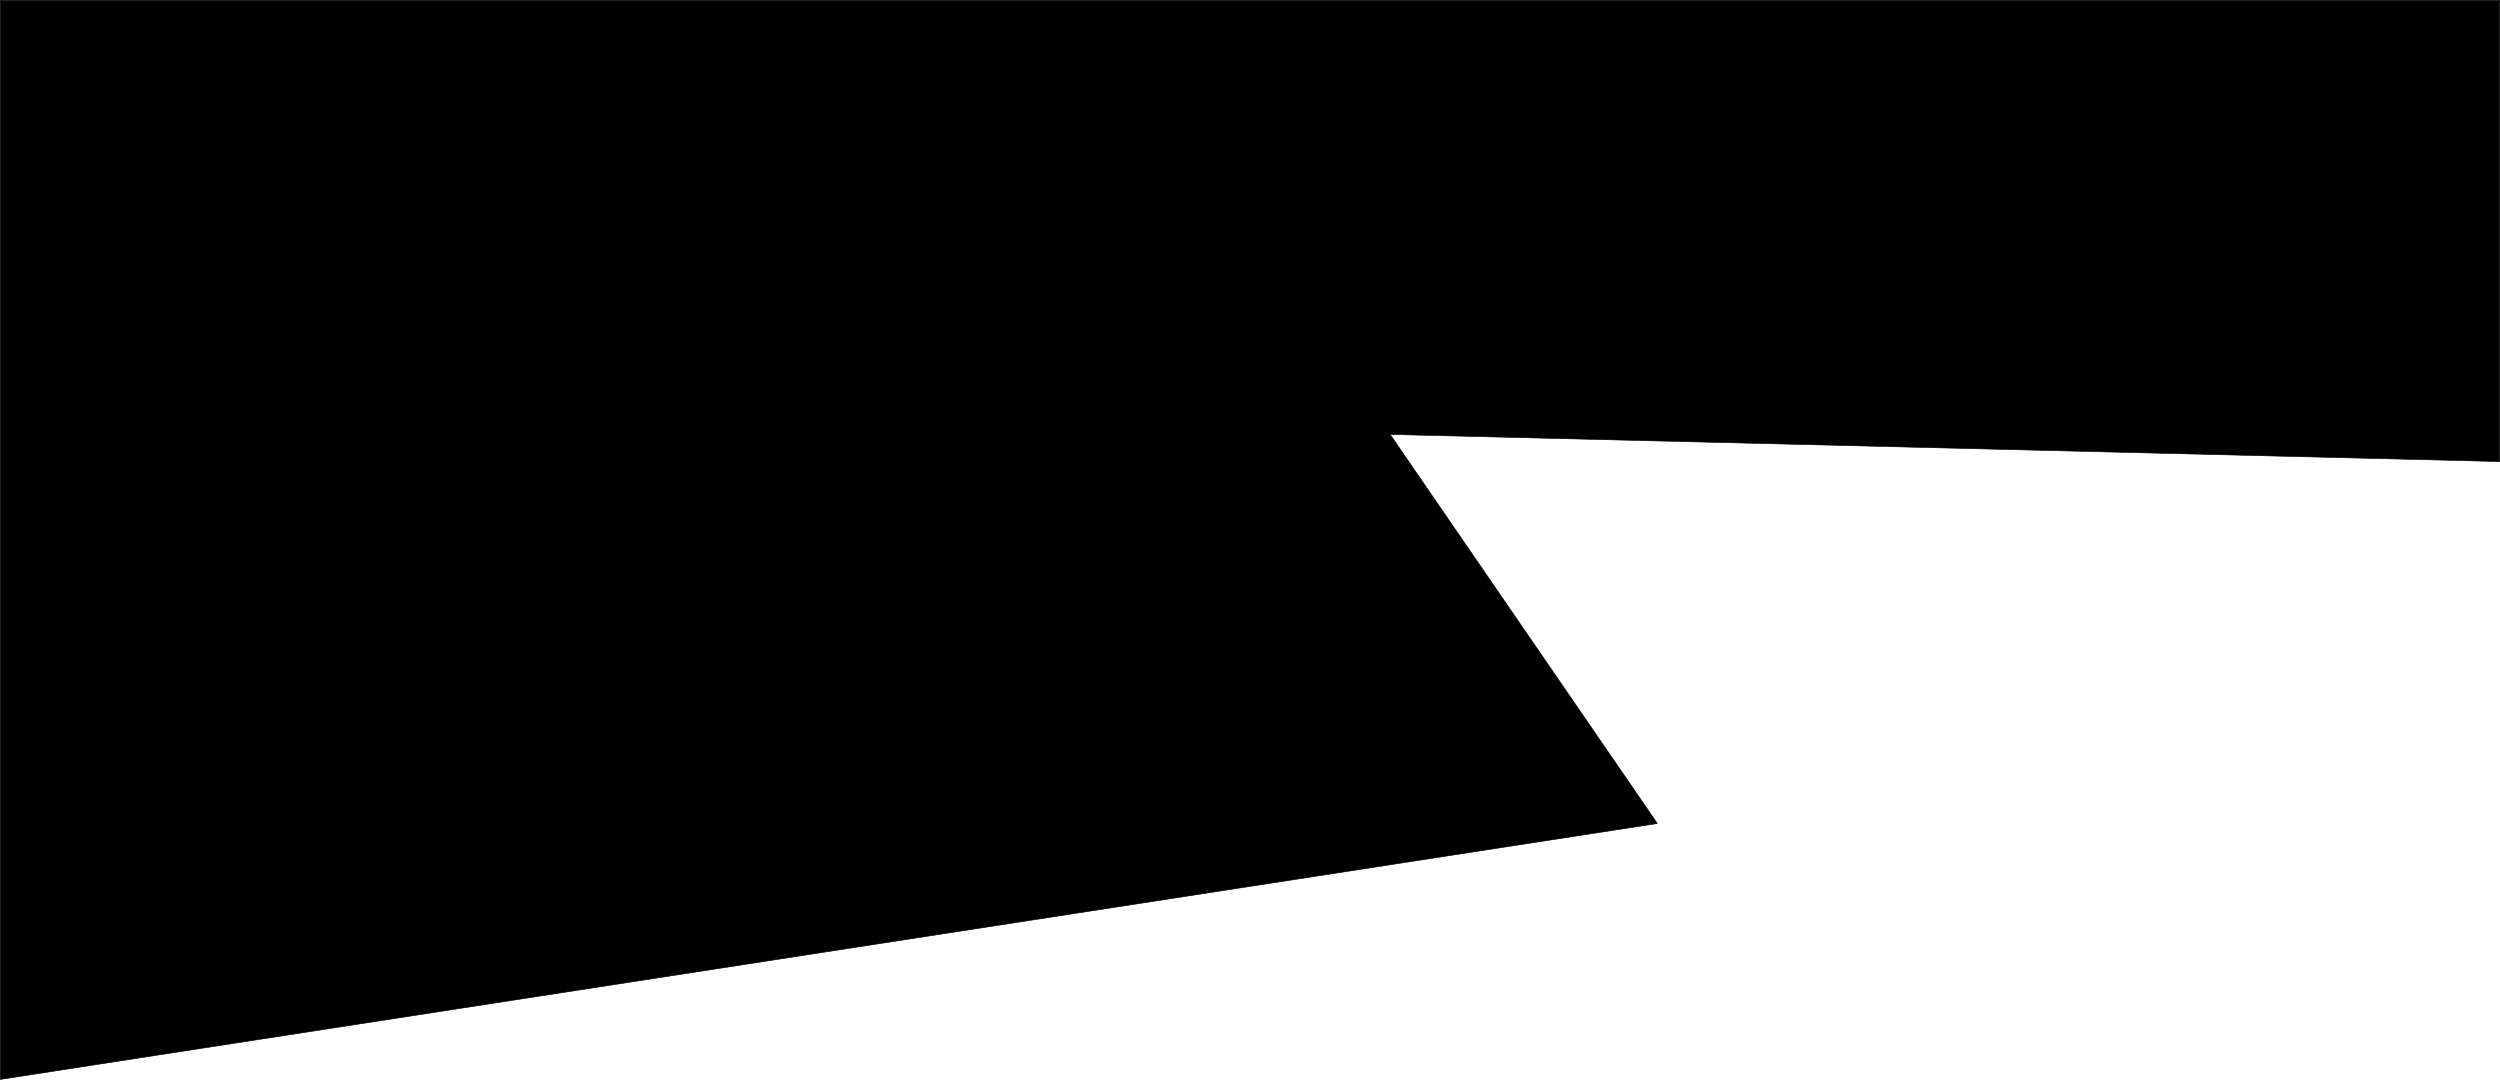
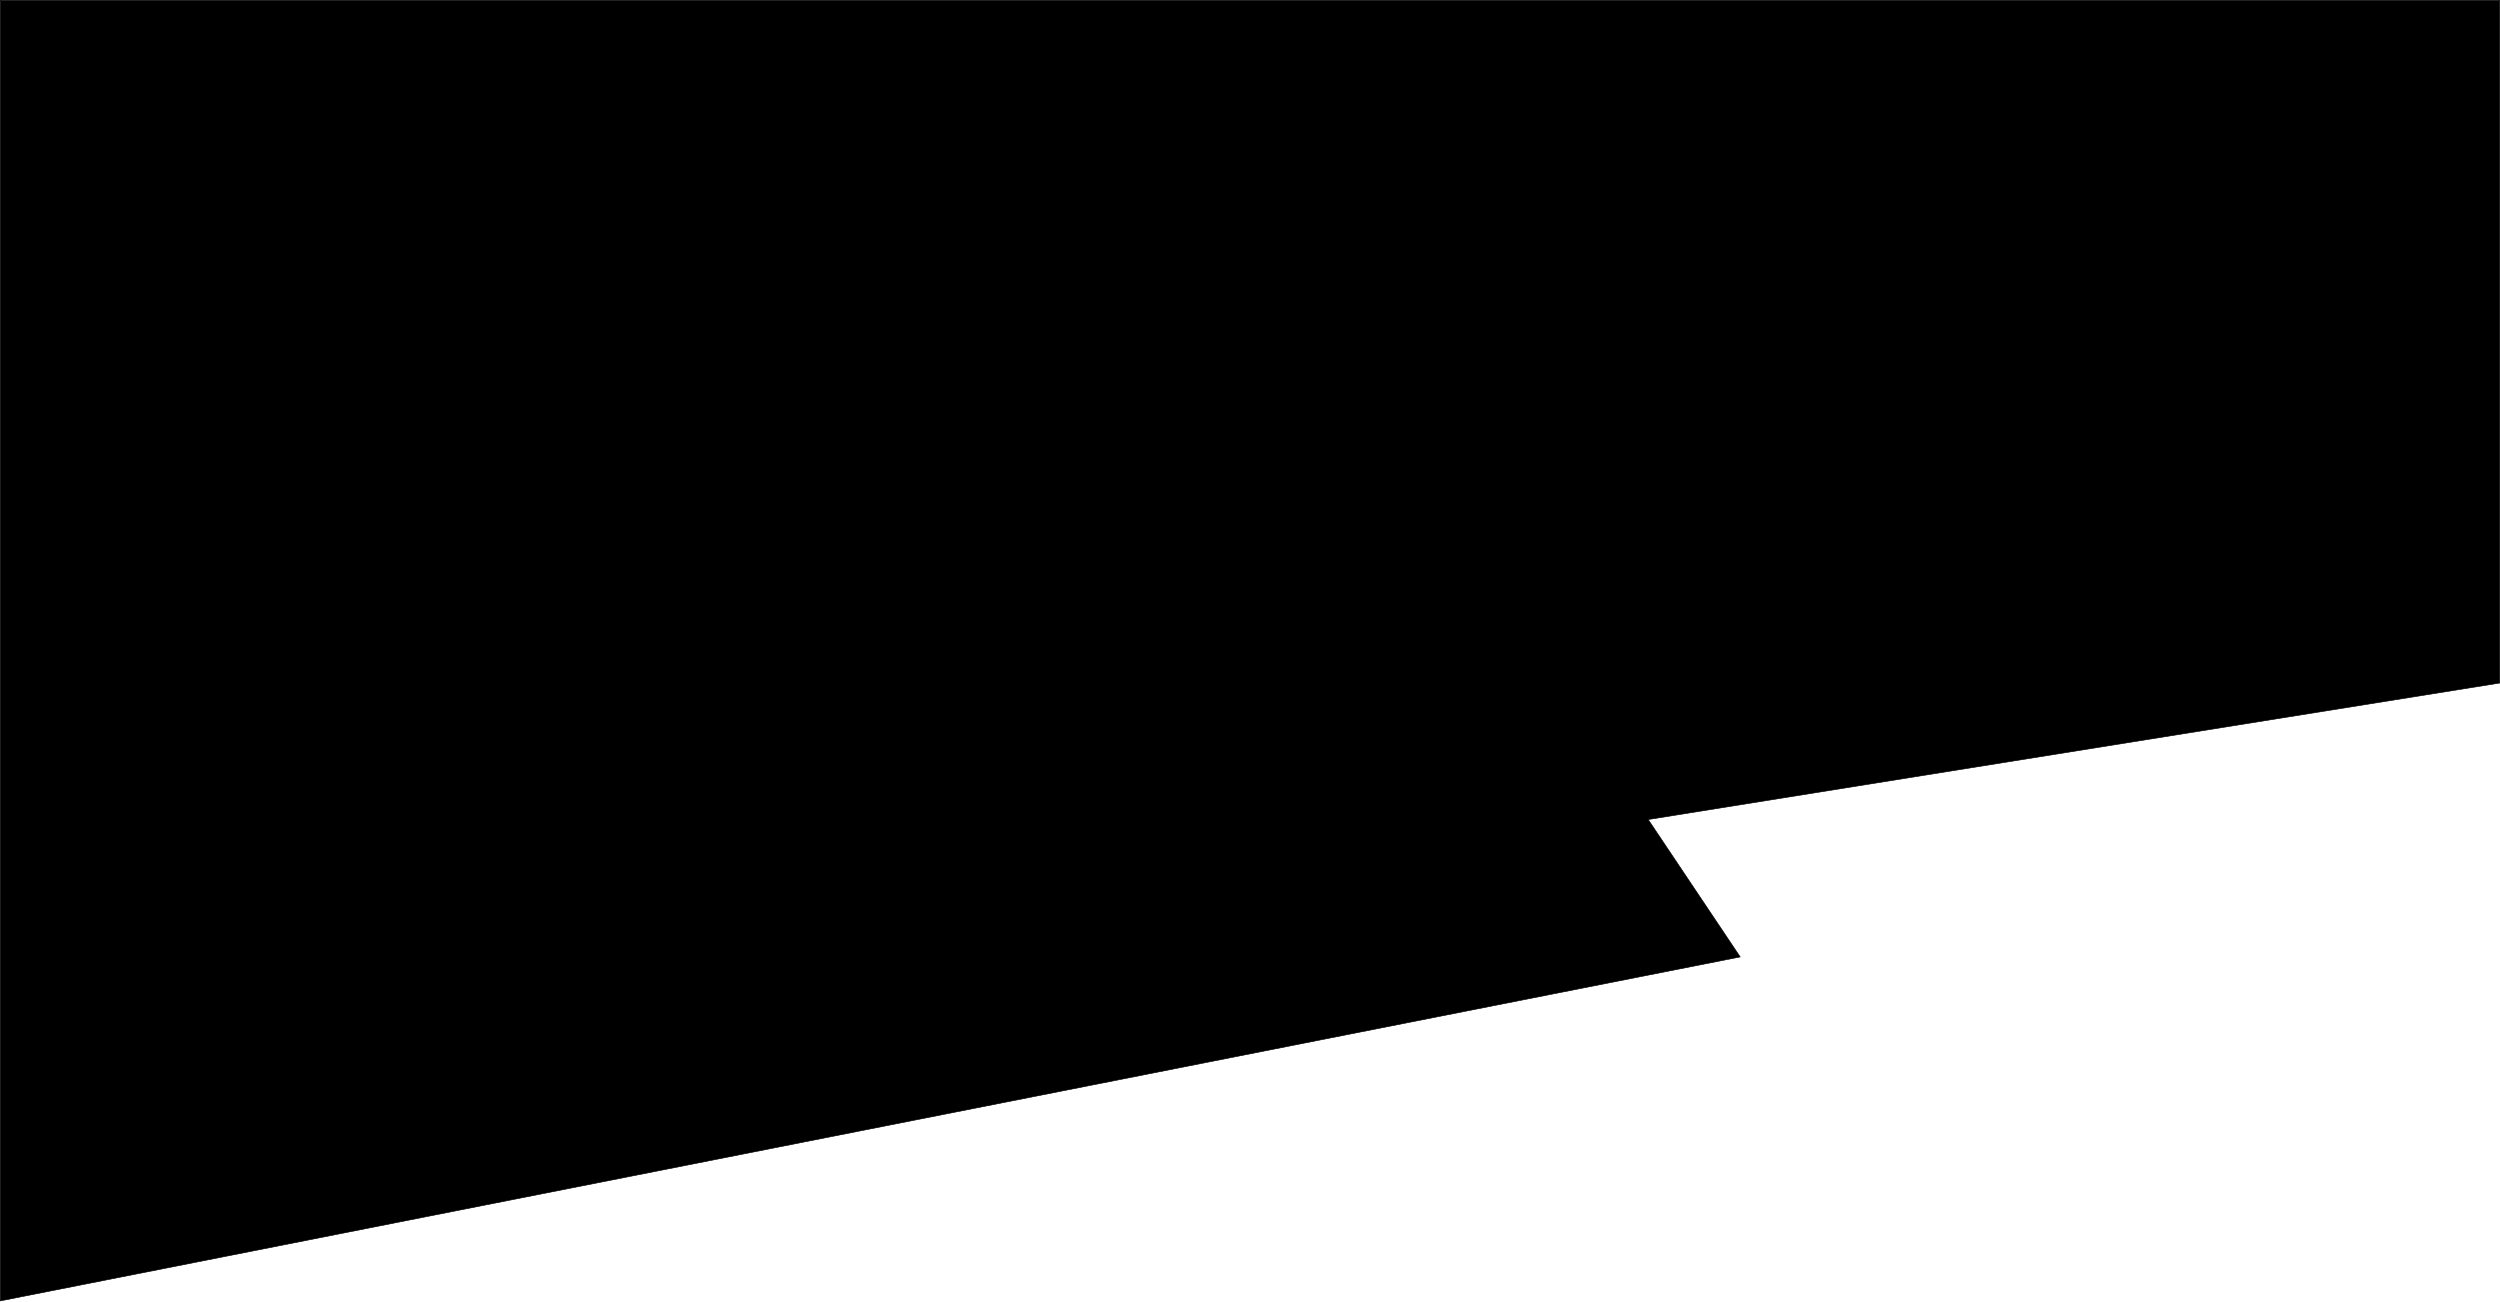
- <svg xmlns="http://www.w3.org/2000/svg" width="4103" height="1773" viewBox="0 0 4103 1773" fill="none">
-   <path d="M2720 1351.5L0.5 1771.5V0.5H4102.5V757.5L2281.5 713L2720 1351.5Z" fill="black" stroke="black" />
+ <svg xmlns="http://www.w3.org/2000/svg" width="4103" height="2136" viewBox="0 0 4103 2136" fill="none">
+   <path d="M2856 1570.5L0.5 2135V0.5H4102.5V1121L2705 1345L2856 1570.5Z" fill="black" stroke="black" />
</svg>
